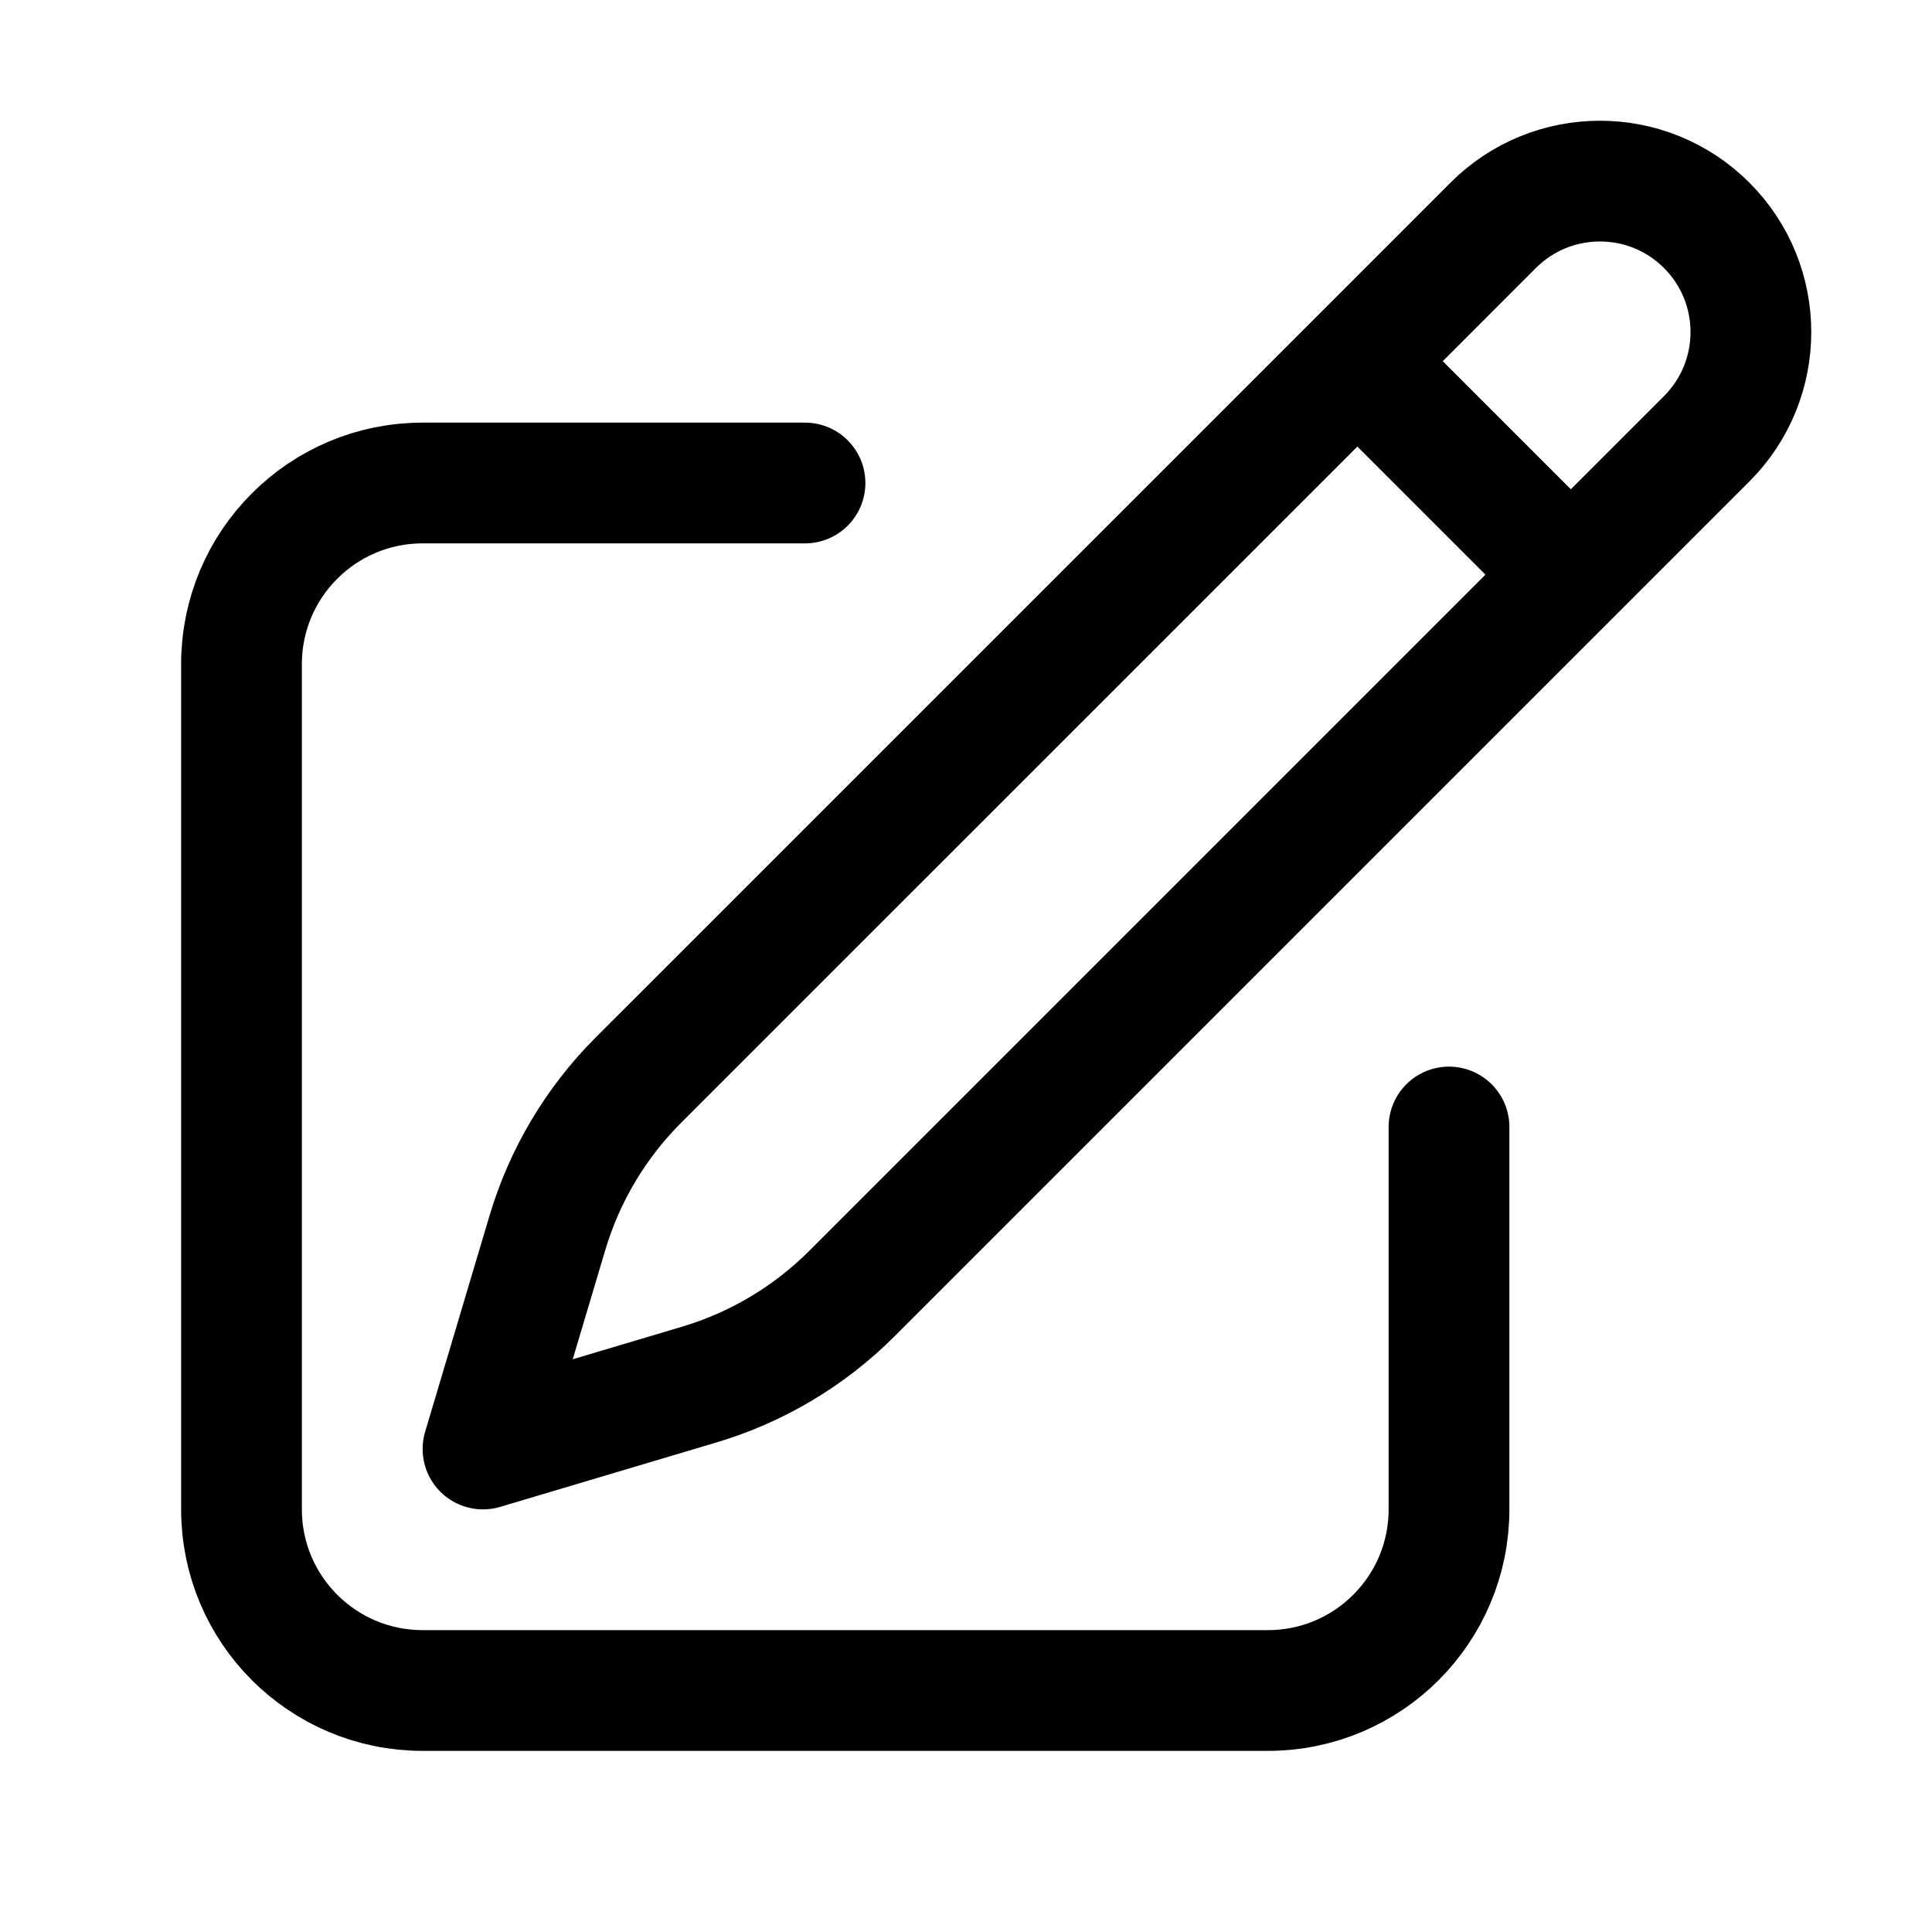
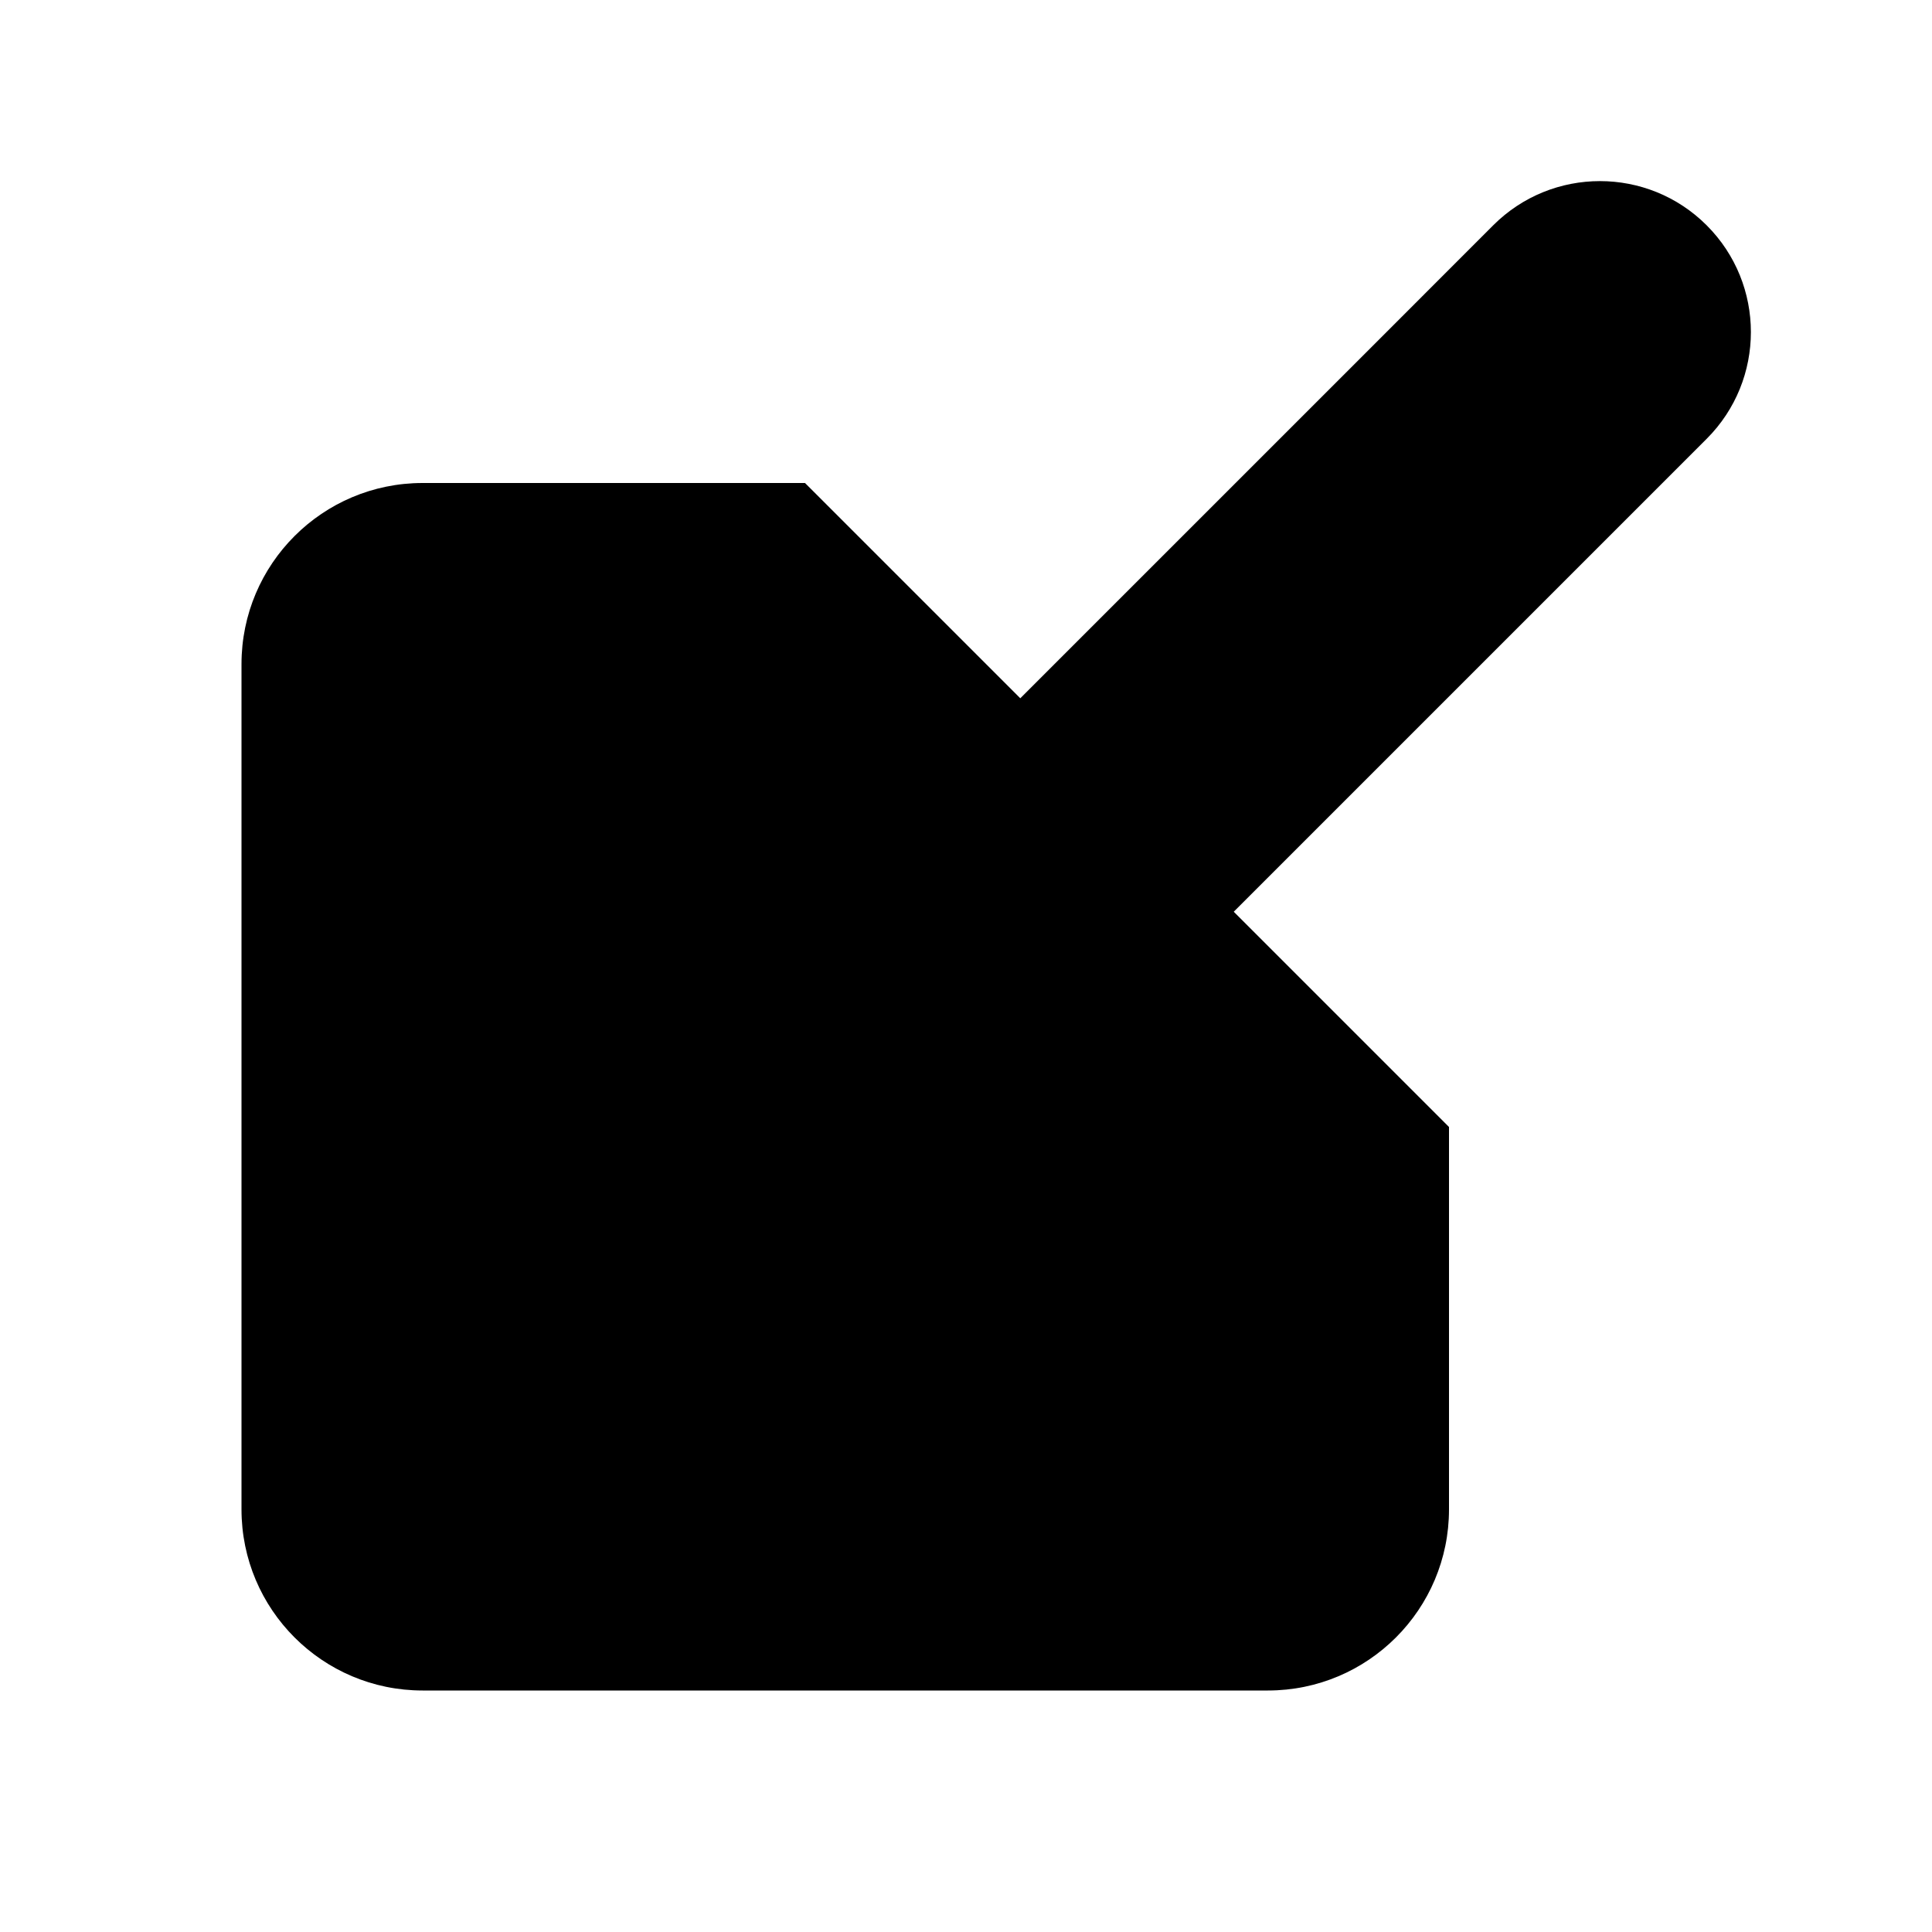
- <svg xmlns="http://www.w3.org/2000/svg" fill="none" viewBox="0 0 24 24" stroke-width="1.5" stroke="currentColor" class="w-6 h-6">
+ <svg xmlns="http://www.w3.org/2000/svg" viewBox="0 0 24 24" stroke-width="1.5" class="w-6 h-6">
  <path stroke-linecap="round" stroke-linejoin="round" d="M16.862 4.487l1.687-1.688a1.875 1.875 0 112.652 2.652L10.582 16.07a4.5 4.5 0 01-1.897 1.13L6 18l.8-2.685a4.5 4.5 0 011.13-1.897l8.932-8.931zm0 0L19.5 7.125M18 14v4.75A2.25 2.25 0 0115.75 21H5.25A2.25 2.25 0 013 18.75V8.25A2.25 2.25 0 015.25 6H10" />
</svg>
